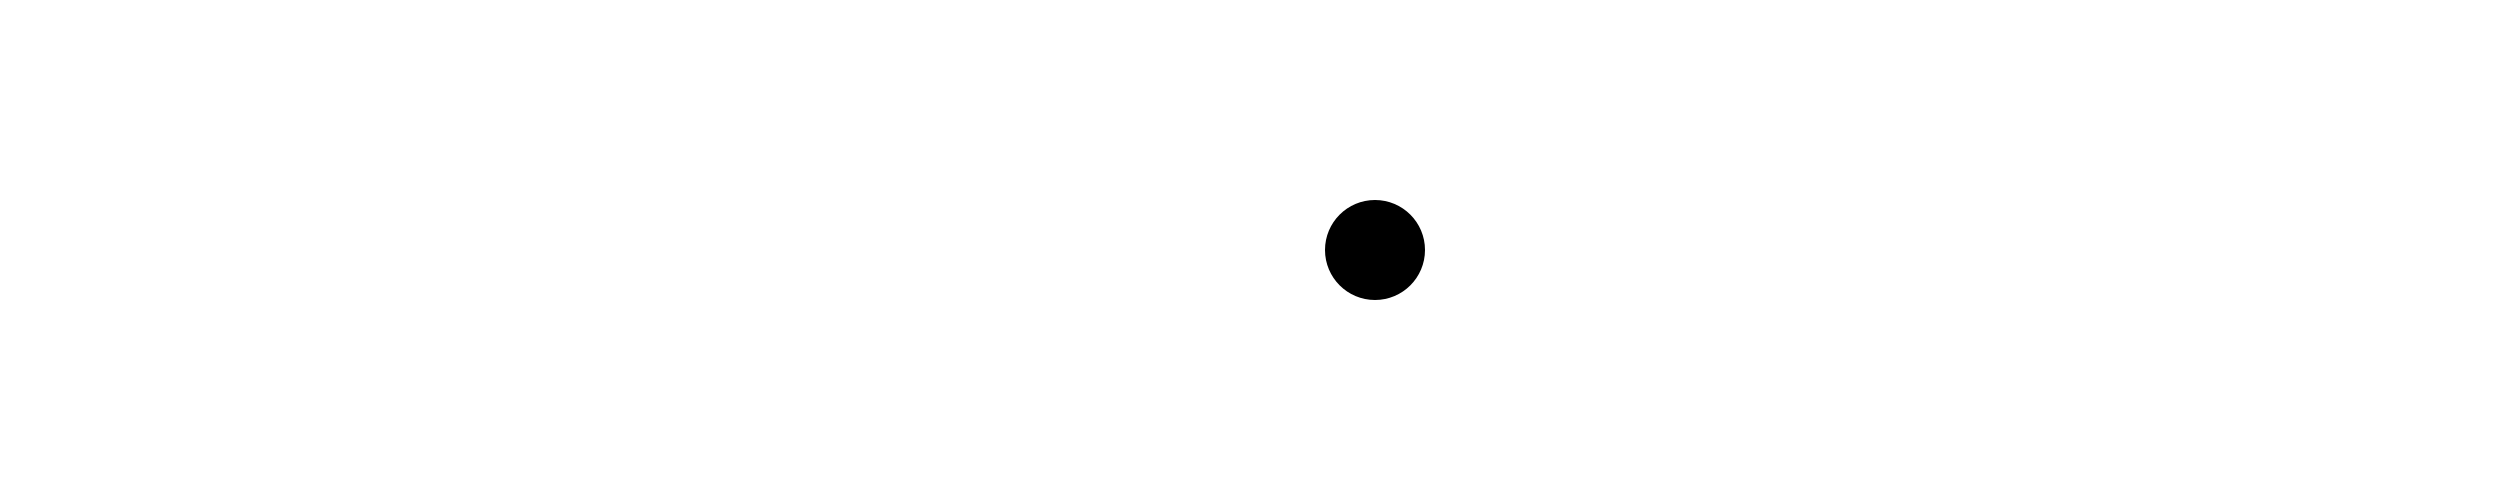
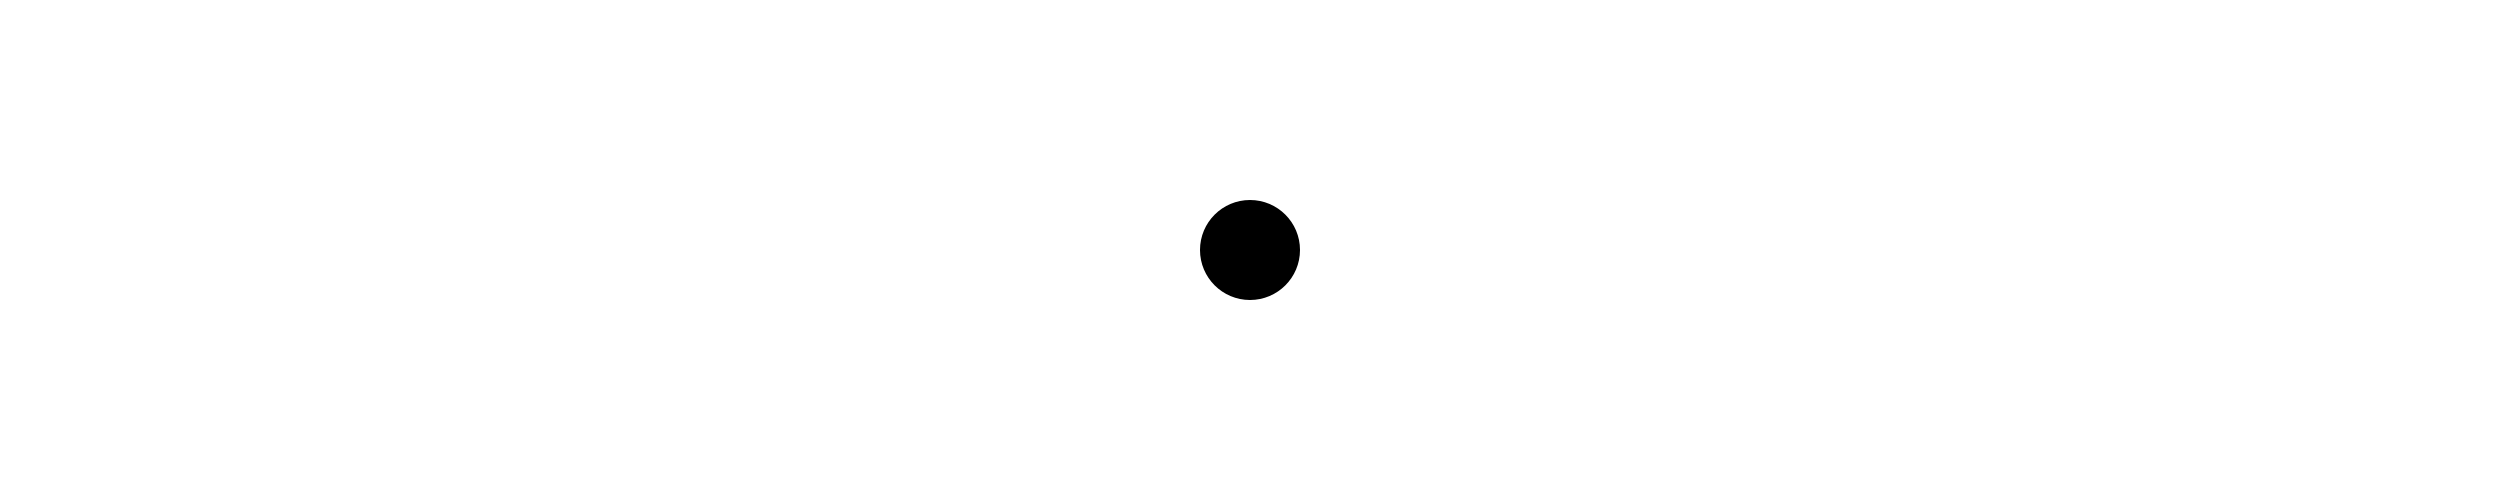
<svg xmlns="http://www.w3.org/2000/svg" viewBox="0 0 100 20">
  <style>
    .edge {
      font: normal 12px sans-serif;
    }
  </style>
-   <g transform="translate(5,0)">
+   <g transform="translate(0,0)">
    <circle cx="50" cy="10" r="2" fill="black" />
  </g>
</svg>
